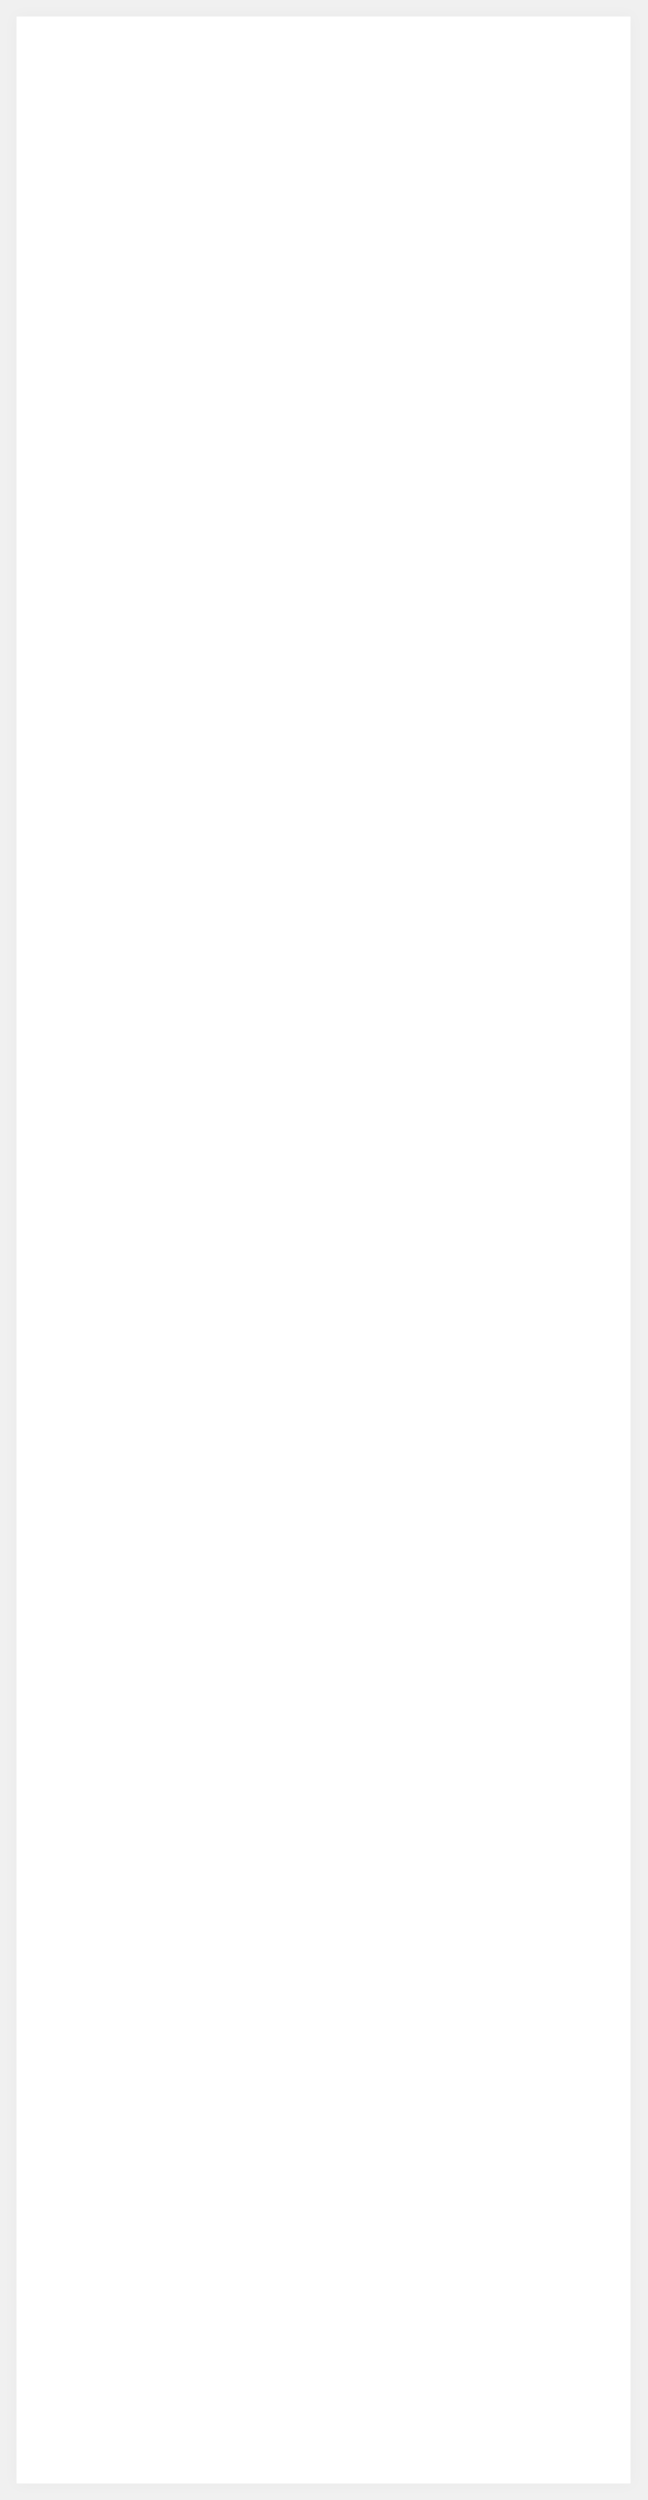
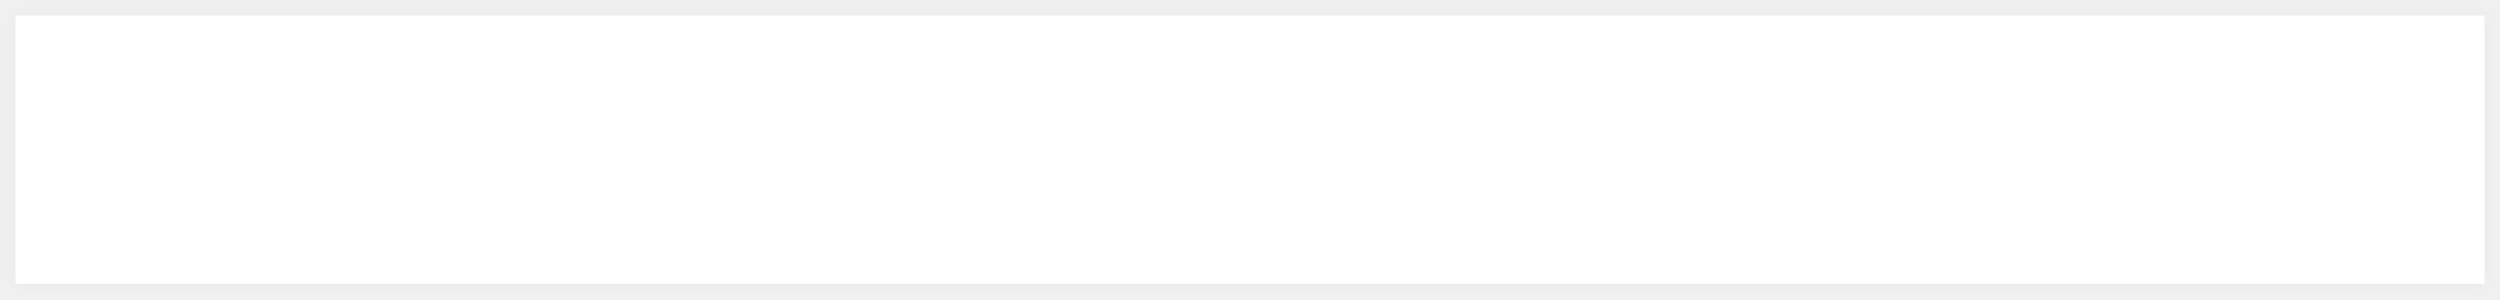
- <svg xmlns="http://www.w3.org/2000/svg" xmlns:xlink="http://www.w3.org/1999/xlink" version="1.1" width="235px" height="908px">
+ <svg xmlns="http://www.w3.org/2000/svg" xmlns:xlink="http://www.w3.org/1999/xlink" version="1.1" width="969px" height="116px">
  <defs>
-     <filter x="48px" y="128px" width="235px" height="908px" filterUnits="userSpaceOnUse" id="filter153">
+     <filter x="291px" y="128px" width="969px" height="116px" filterUnits="userSpaceOnUse" id="filter157">
      <feOffset dx="0" dy="0" in="SourceAlpha" result="shadowOffsetInner" />
      <feGaussianBlur stdDeviation="2.5" in="shadowOffsetInner" result="shadowGaussian" />
      <feComposite in2="shadowGaussian" operator="atop" in="SourceAlpha" result="shadowComposite" />
      <feColorMatrix type="matrix" values="0 0 0 0 0.031  0 0 0 0 0.031  0 0 0 0 0.031  0 0 0 0.027 0  " in="shadowComposite" />
    </filter>
-     <g id="widget154">
-       <path d="M 54 134  L 277 134  L 277 1030  L 54 1030  L 54 134  Z " fill-rule="nonzero" fill="#ffffff" stroke="none" />
+     <g id="widget158">
+       <path d="M 297 134  L 1254 134  L 1254 238  L 297 238  L 297 134  Z " fill-rule="nonzero" fill="#ffffff" stroke="none" />
    </g>
  </defs>
-   <g transform="matrix(1 0 0 1 -48 -128 )">
-     <use xlink:href="#widget154" filter="url(#filter153)" />
-     <use xlink:href="#widget154" />
+   <g transform="matrix(1 0 0 1 -291 -128 )">
+     <use xlink:href="#widget158" filter="url(#filter157)" />
+     <use xlink:href="#widget158" />
  </g>
</svg>
